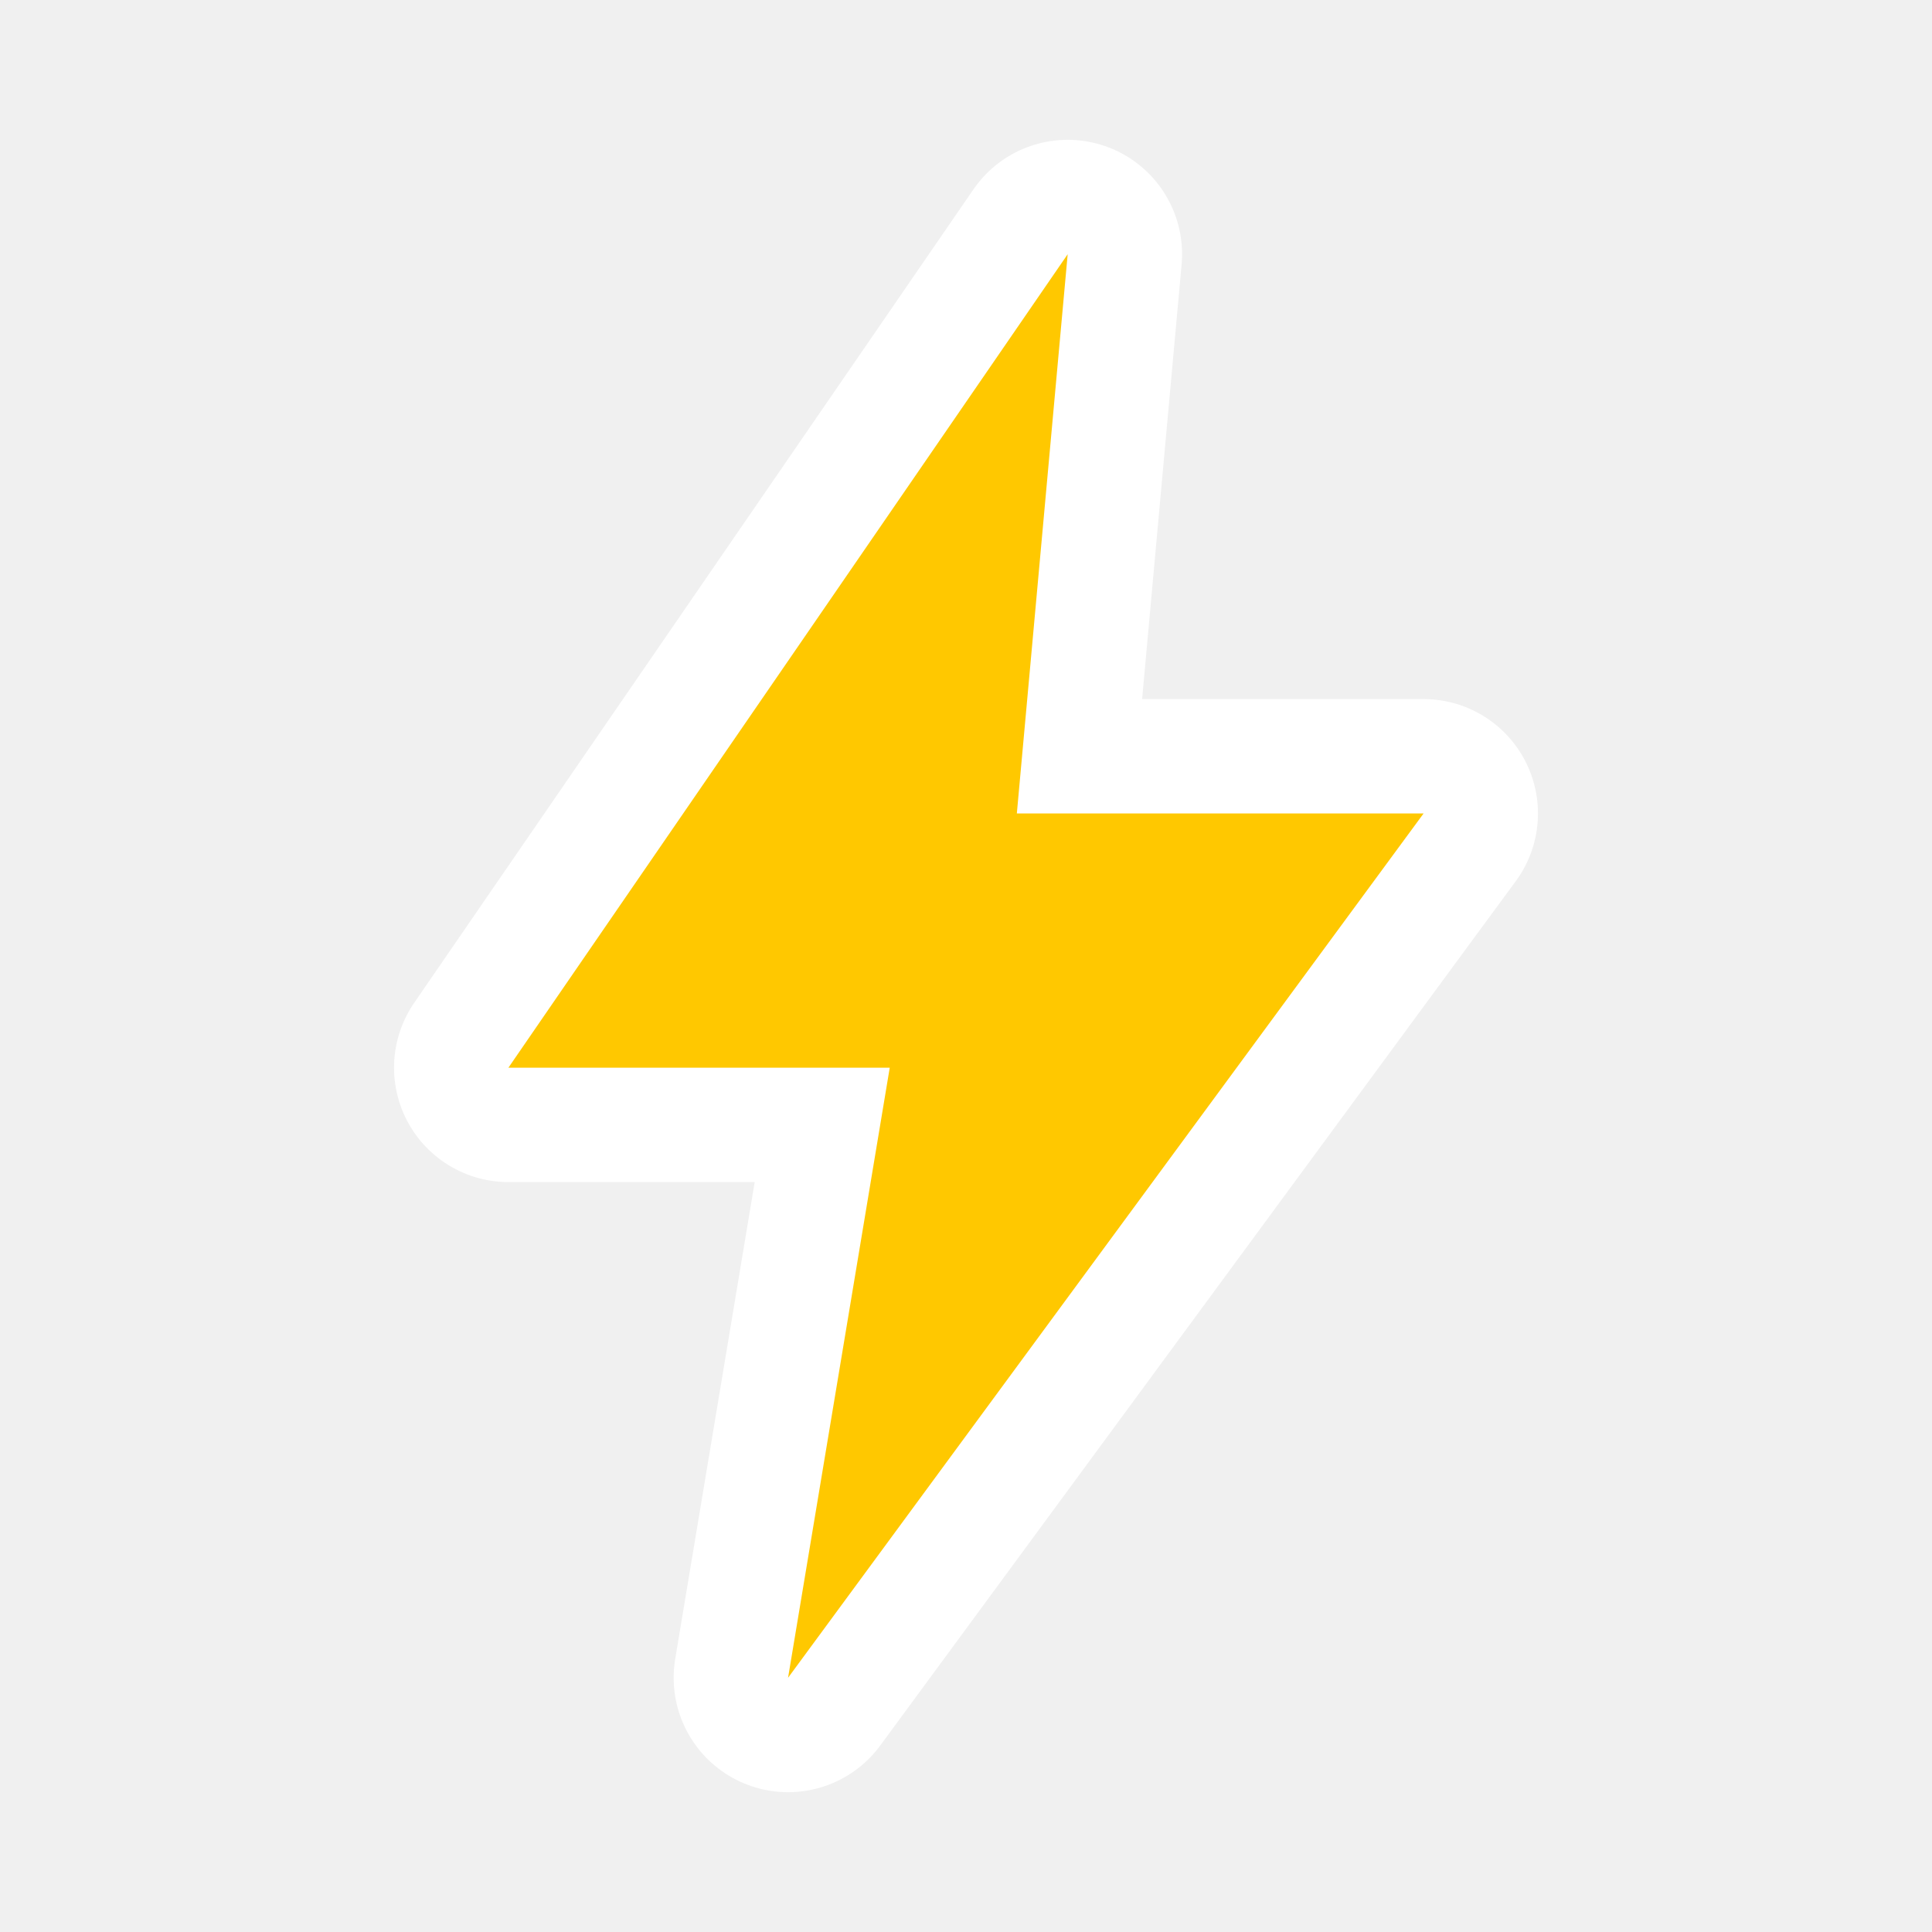
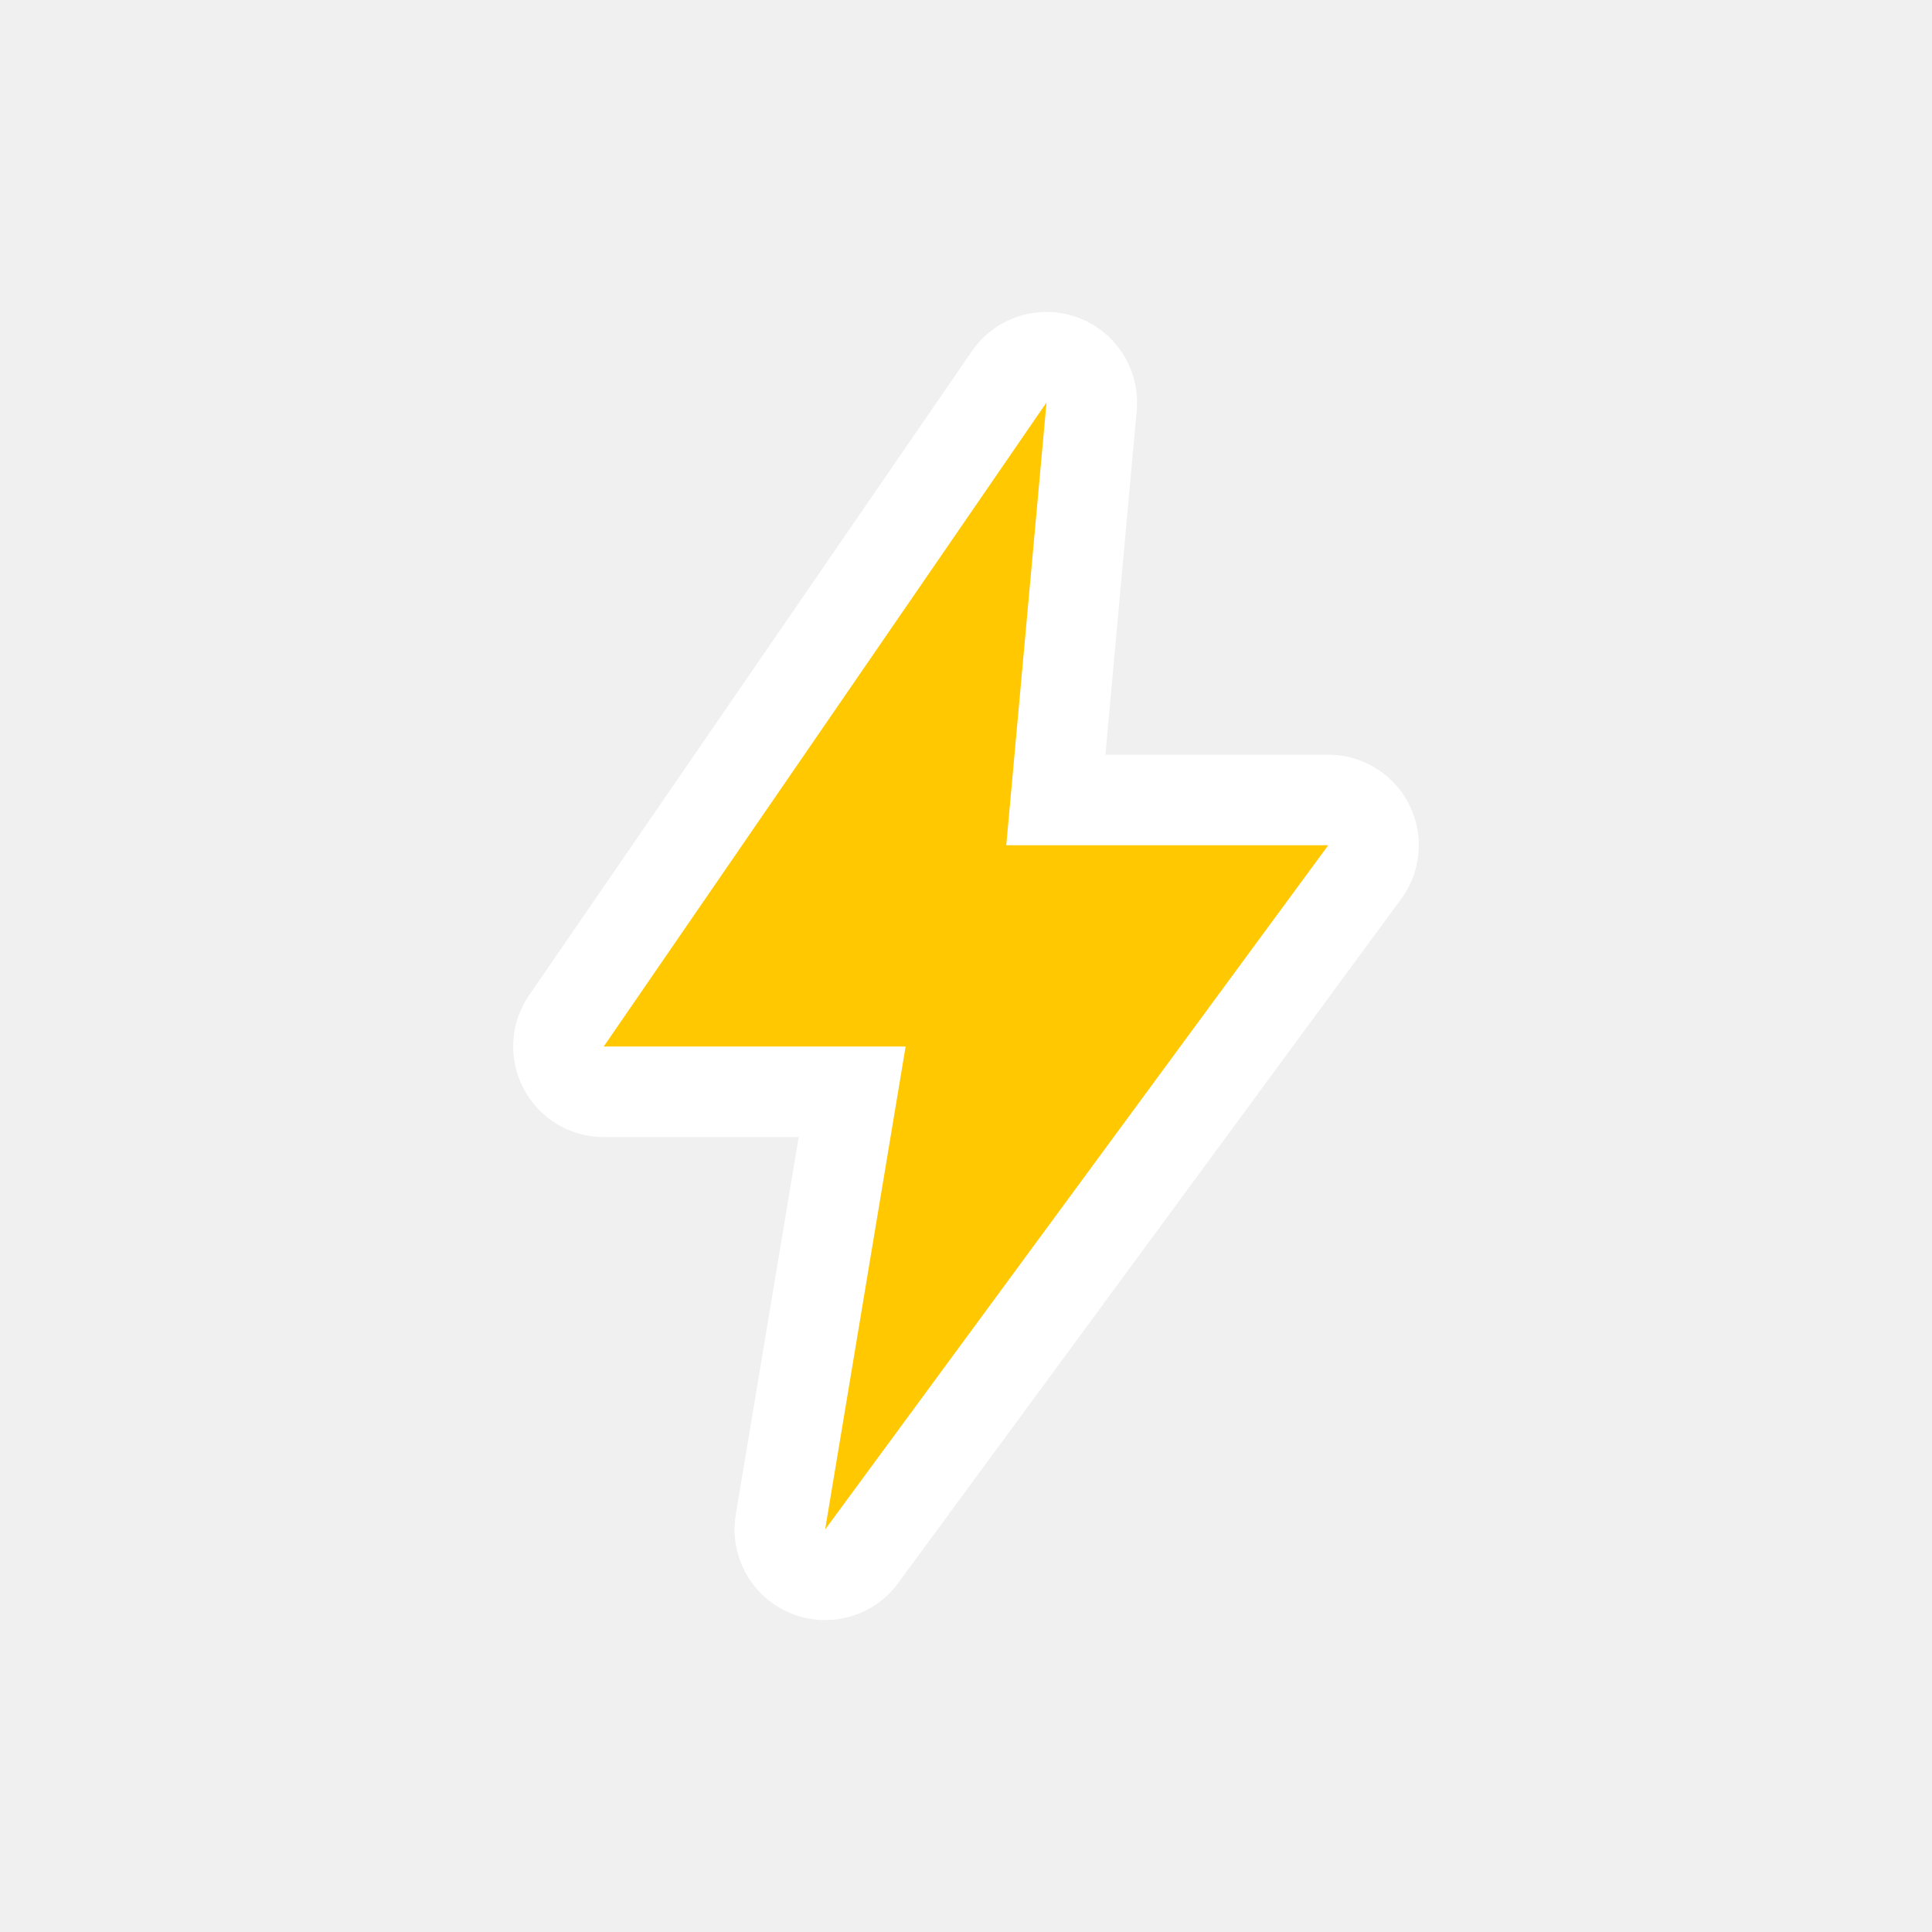
- <svg xmlns="http://www.w3.org/2000/svg" width="76" height="76" viewBox="-6 -6 76 76" fill="none">
+ <svg xmlns="http://www.w3.org/2000/svg" width="96" height="96" viewBox="-16 -16 96 96" fill="none">
  <style>.o *{fill:#fff!important;stroke:#fff!important;stroke-width:9px!important;stroke-linejoin:round}</style>
  <g class="o">
    <path d="M36 4L14 36H29L25 60L50 26H34Z" fill="#FFC800" />
  </g>
  <path d="M36 4L14 36H29L25 60L50 26H34Z" fill="#FFC800" />
</svg>
